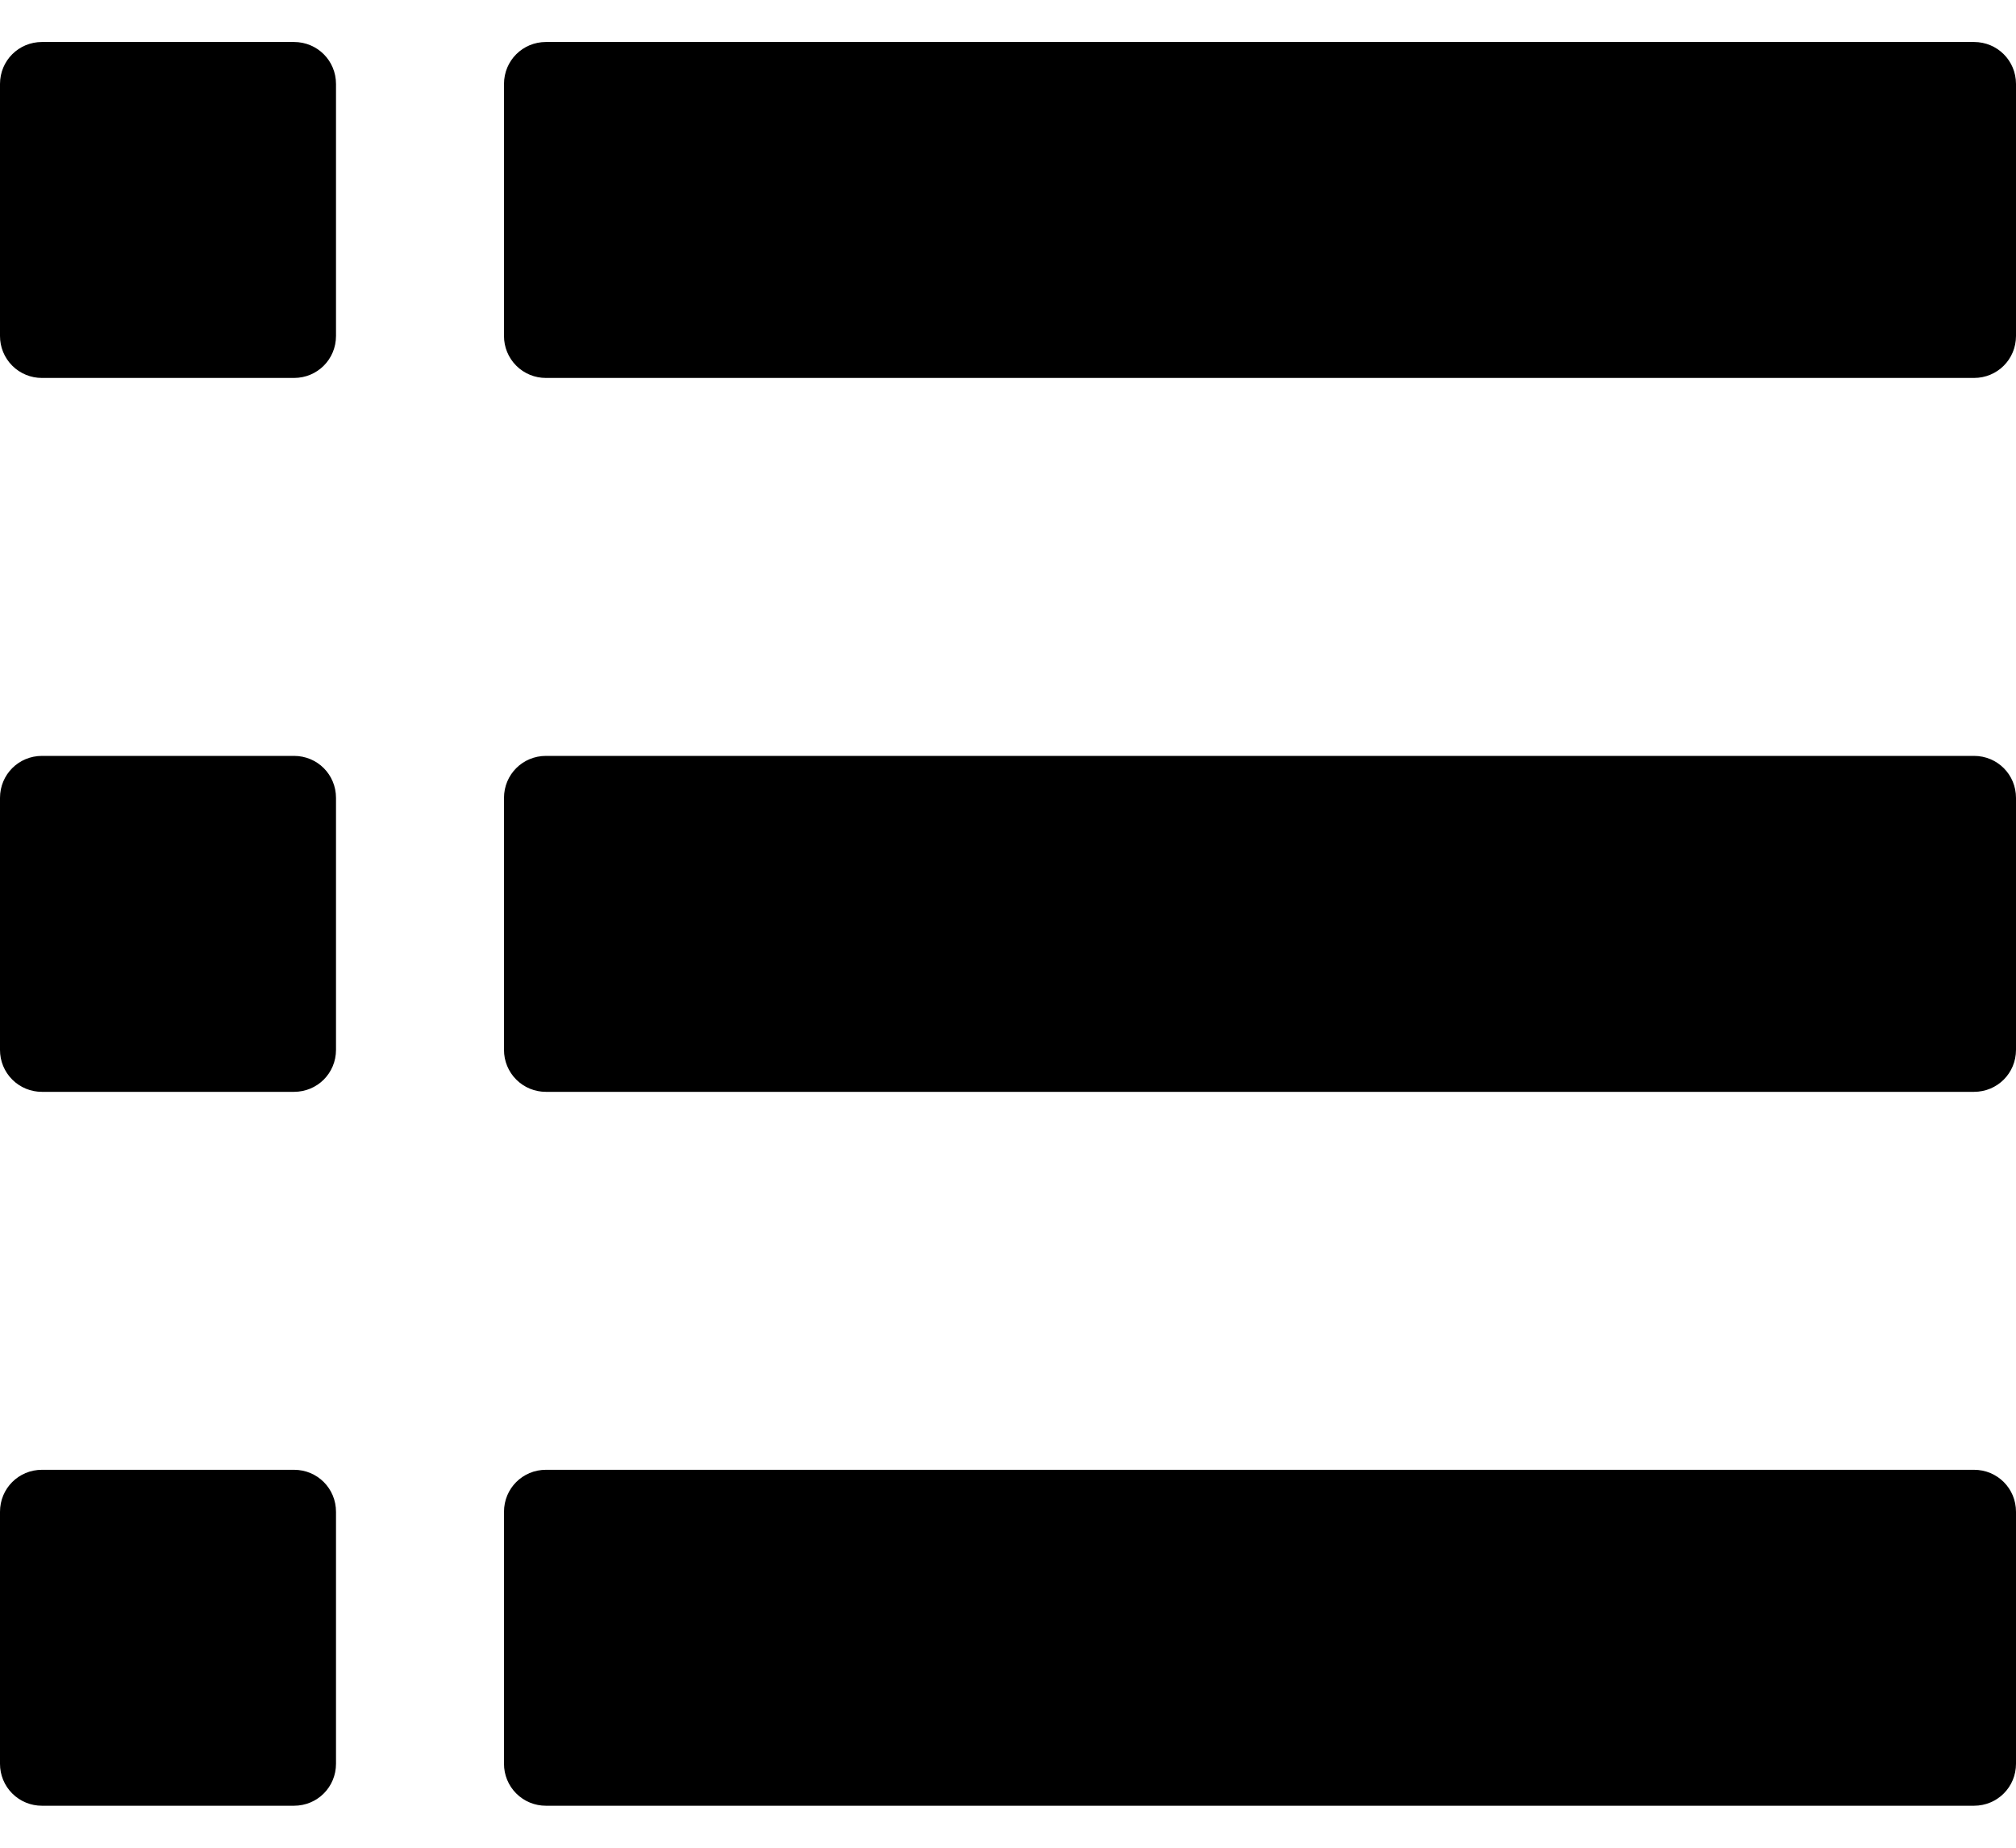
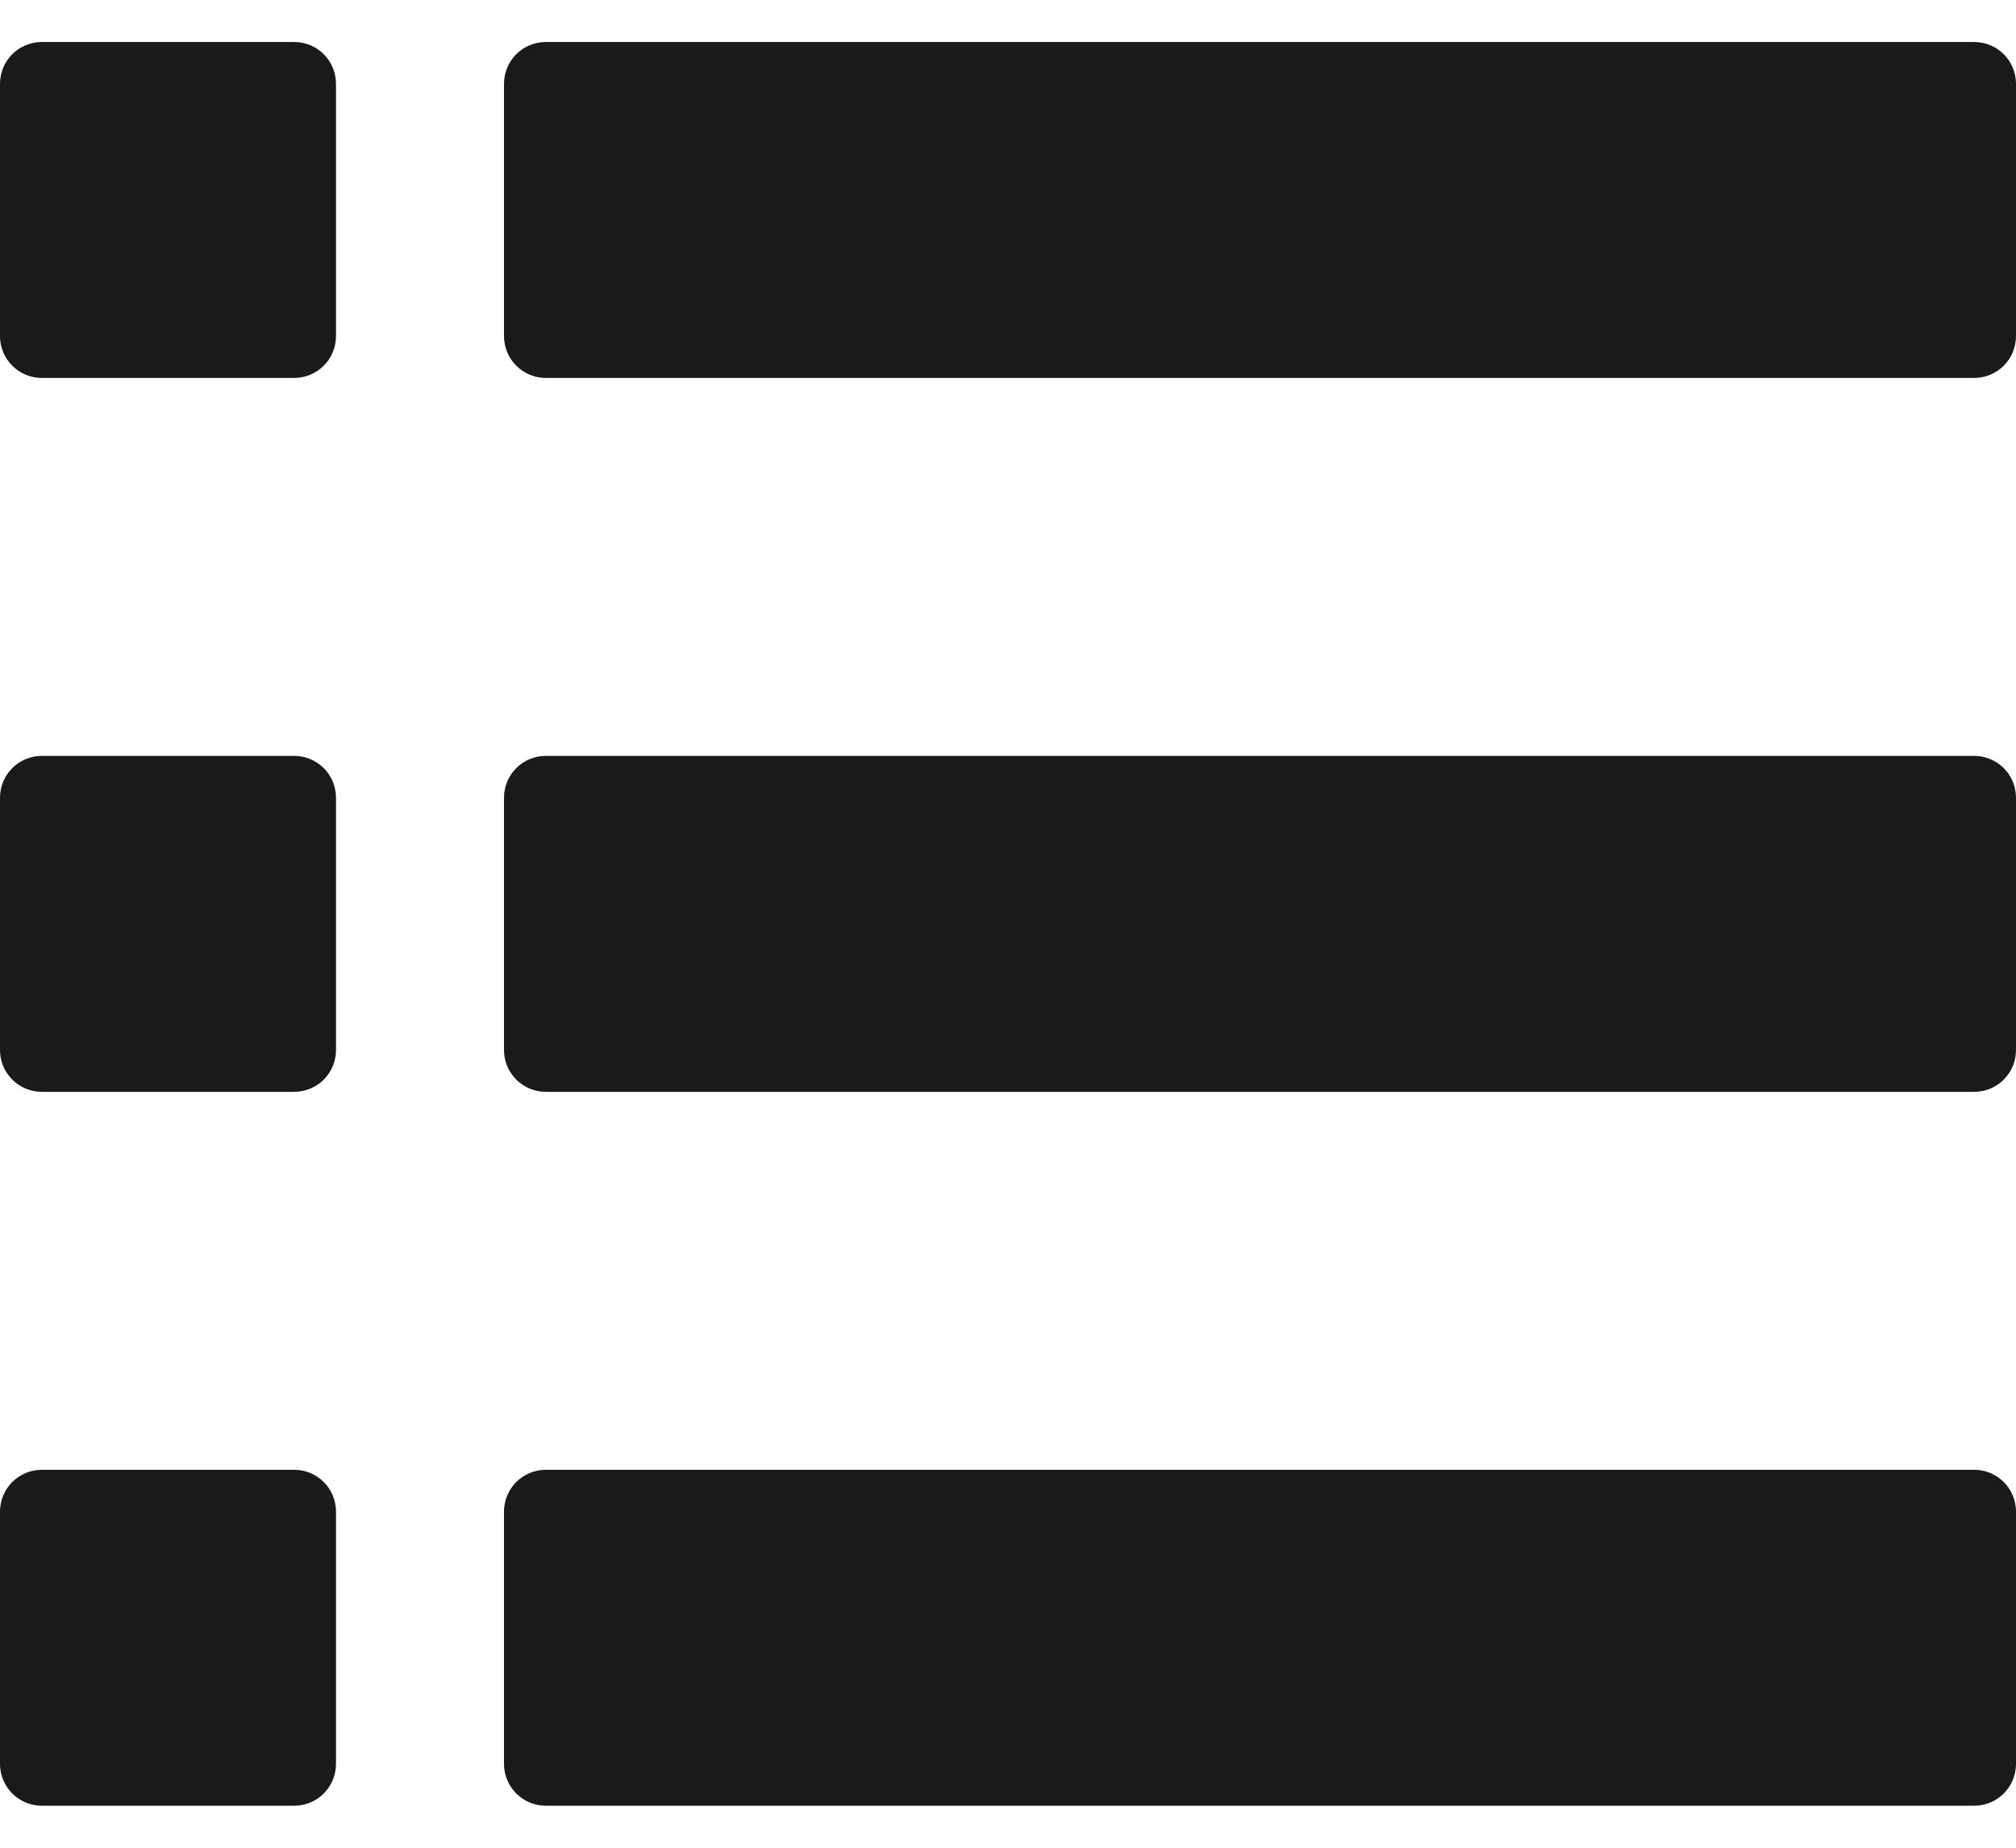
<svg xmlns="http://www.w3.org/2000/svg" width="24" height="22" viewBox="0 0 24 22">
-   <path d="M4 18v3c0 .278-.222.5-.5.5h-3A.498.498 0 0 1 0 21v-3c0-.278.222-.5.5-.5h3c.278 0 .5.222.5.5zm0-8.5v3c0 .278-.222.5-.5.5h-3a.498.498 0 0 1-.5-.5v-3c0-.278.222-.5.5-.5h3c.278 0 .5.222.5.5zM4 1v3c0 .278-.222.5-.5.5h-3A.498.498 0 0 1 0 4V1C0 .722.222.5.5.5h3c.278 0 .5.222.5.5zm20 17v3c0 .278-.222.5-.5.5h-17A.498.498 0 0 1 6 21v-3c0-.278.222-.5.5-.5h17c.278 0 .5.222.5.5zm0-8.5v3c0 .278-.222.5-.5.5h-17a.498.498 0 0 1-.5-.5v-3c0-.278.222-.5.5-.5h17c.278 0 .5.222.5.5zM24 1v3c0 .278-.222.5-.5.5h-17A.498.498 0 0 1 6 4V1c0-.278.222-.5.5-.5h17c.278 0 .5.222.5.5z" />
+   <path fill="#1a1a1a" d="M4 18v3c0 .278-.222.5-.5.5h-3A.498.498 0 0 1 0 21v-3c0-.278.222-.5.5-.5h3c.278 0 .5.222.5.5zm0-8.5v3c0 .278-.222.5-.5.5h-3a.498.498 0 0 1-.5-.5v-3c0-.278.222-.5.5-.5h3c.278 0 .5.222.5.5zM4 1v3c0 .278-.222.5-.5.5h-3A.498.498 0 0 1 0 4V1C0 .722.222.5.5.5h3c.278 0 .5.222.5.5zm20 17v3c0 .278-.222.5-.5.5h-17A.498.498 0 0 1 6 21v-3c0-.278.222-.5.5-.5h17c.278 0 .5.222.5.5zm0-8.5v3c0 .278-.222.5-.5.5h-17a.498.498 0 0 1-.5-.5v-3c0-.278.222-.5.5-.5h17c.278 0 .5.222.5.5zM24 1v3c0 .278-.222.5-.5.5h-17A.498.498 0 0 1 6 4V1c0-.278.222-.5.5-.5h17c.278 0 .5.222.5.5z" />
</svg>
